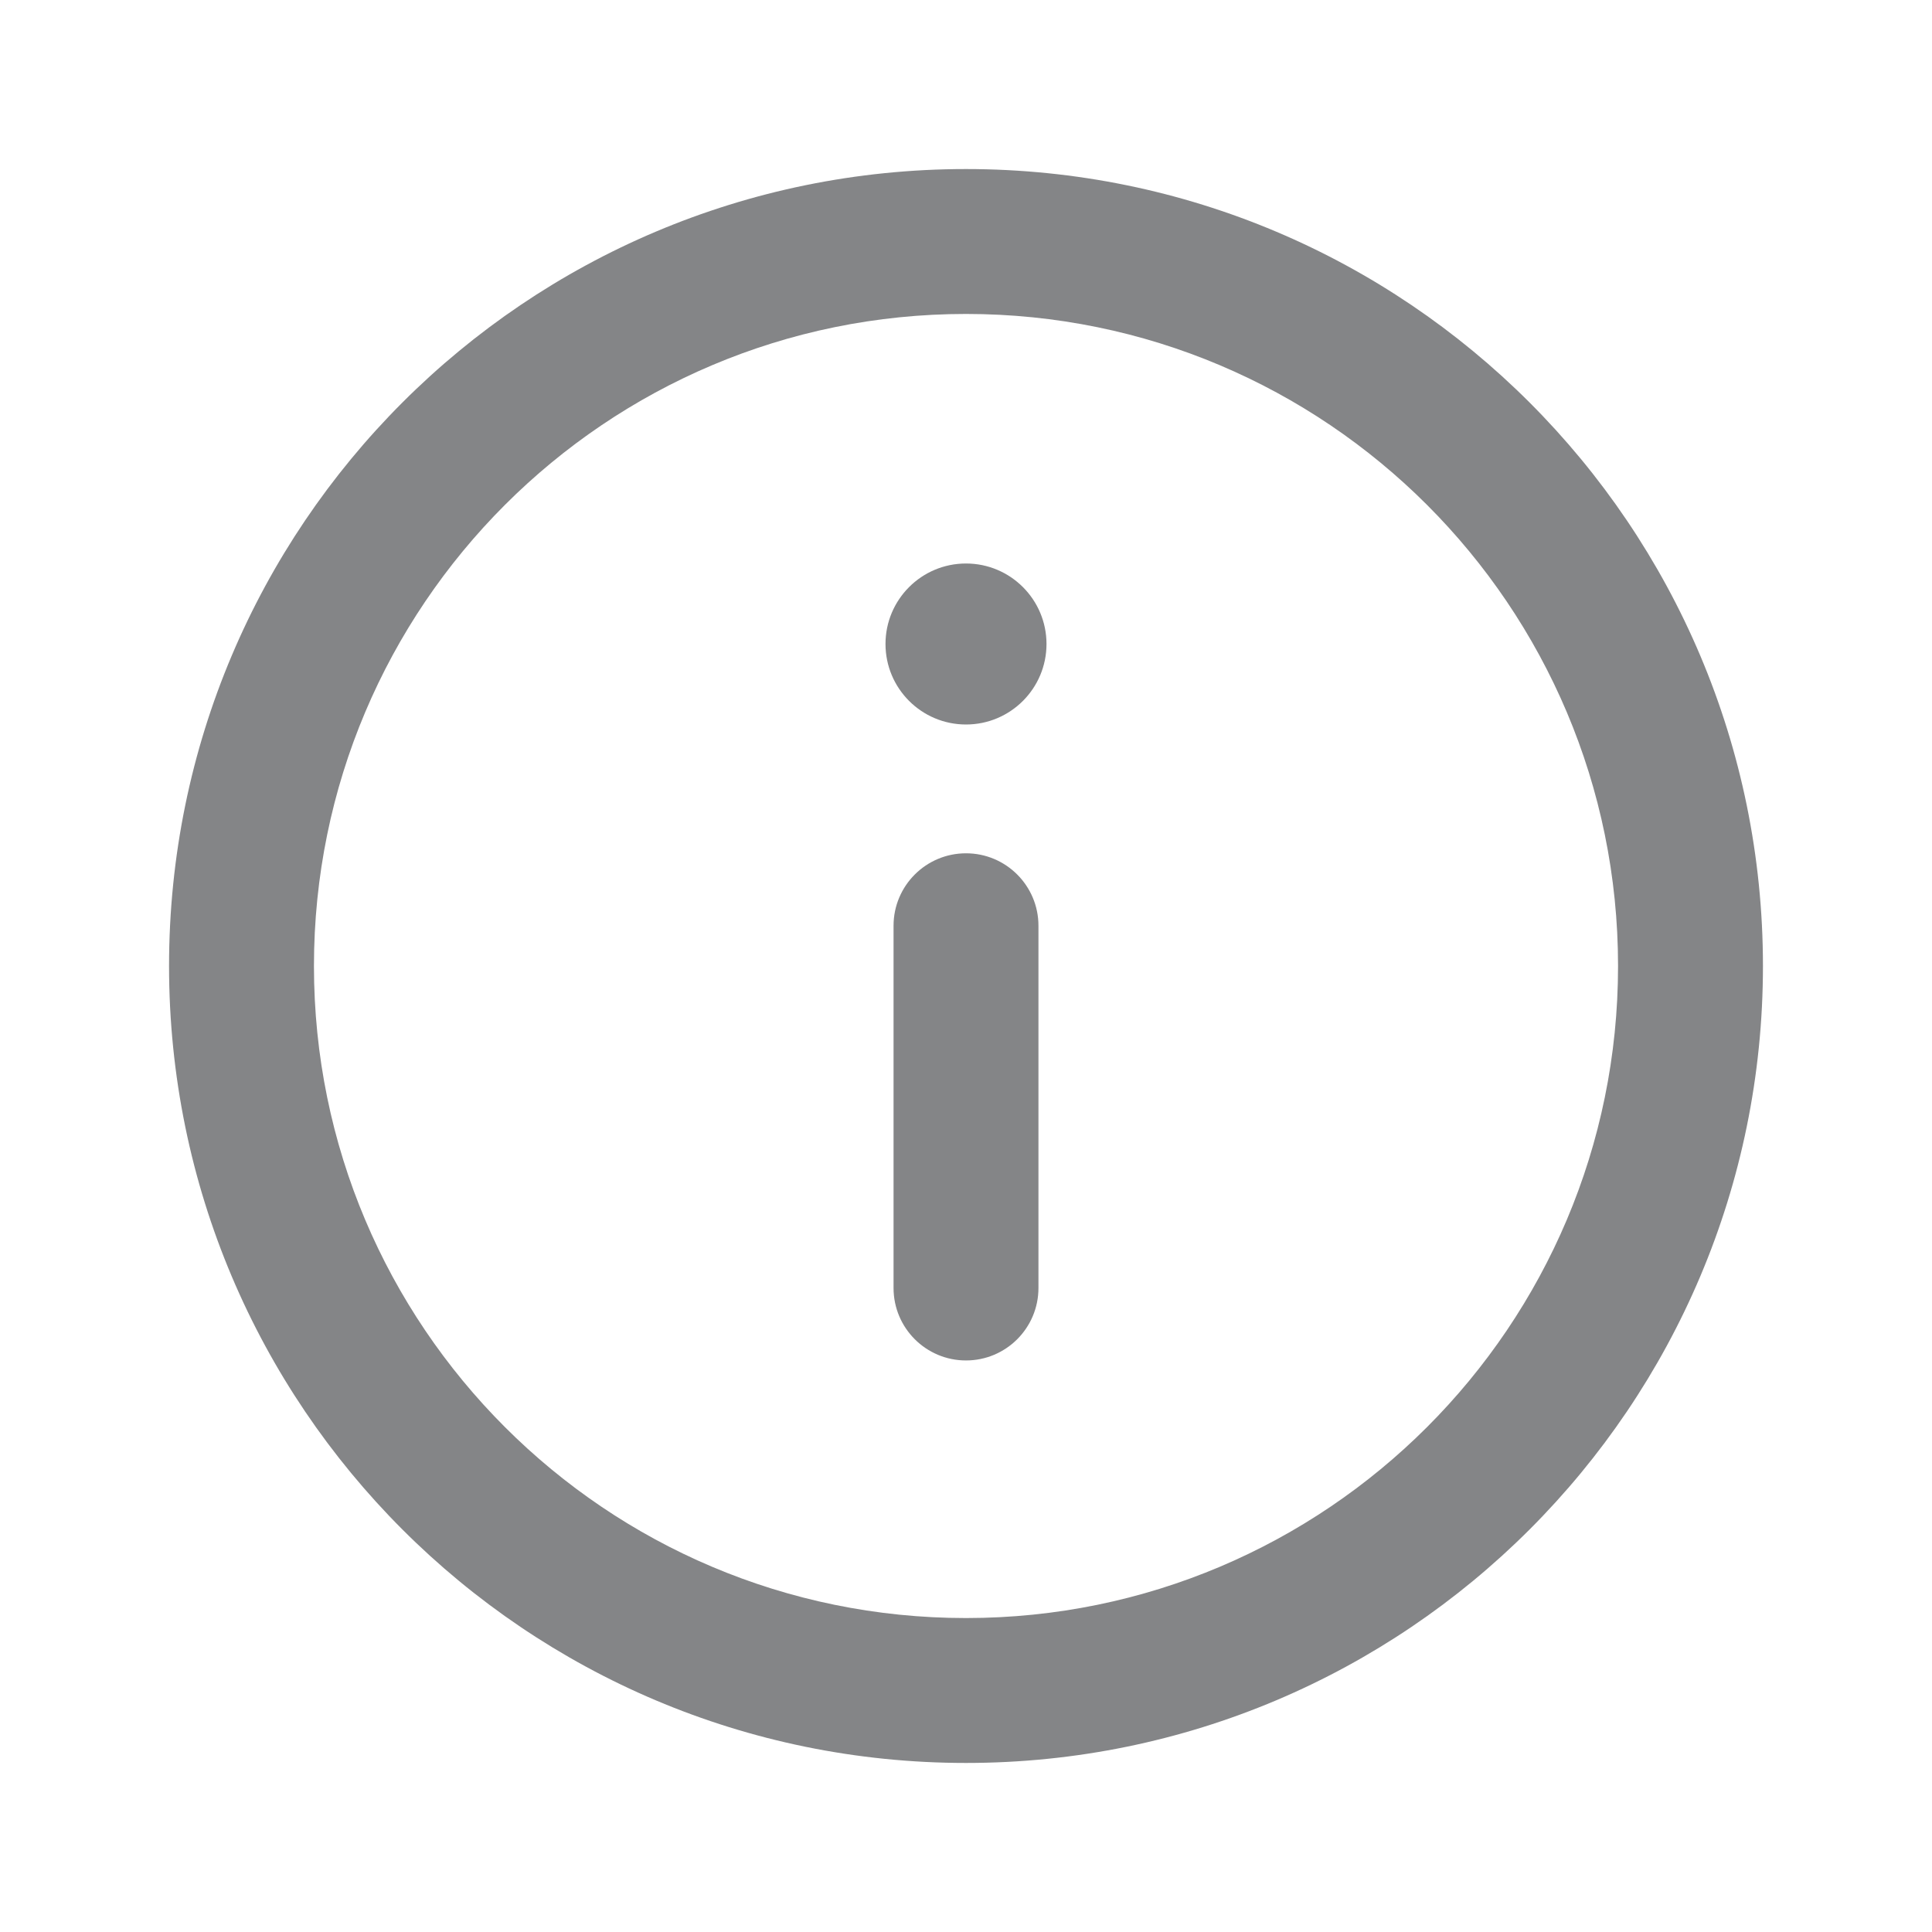
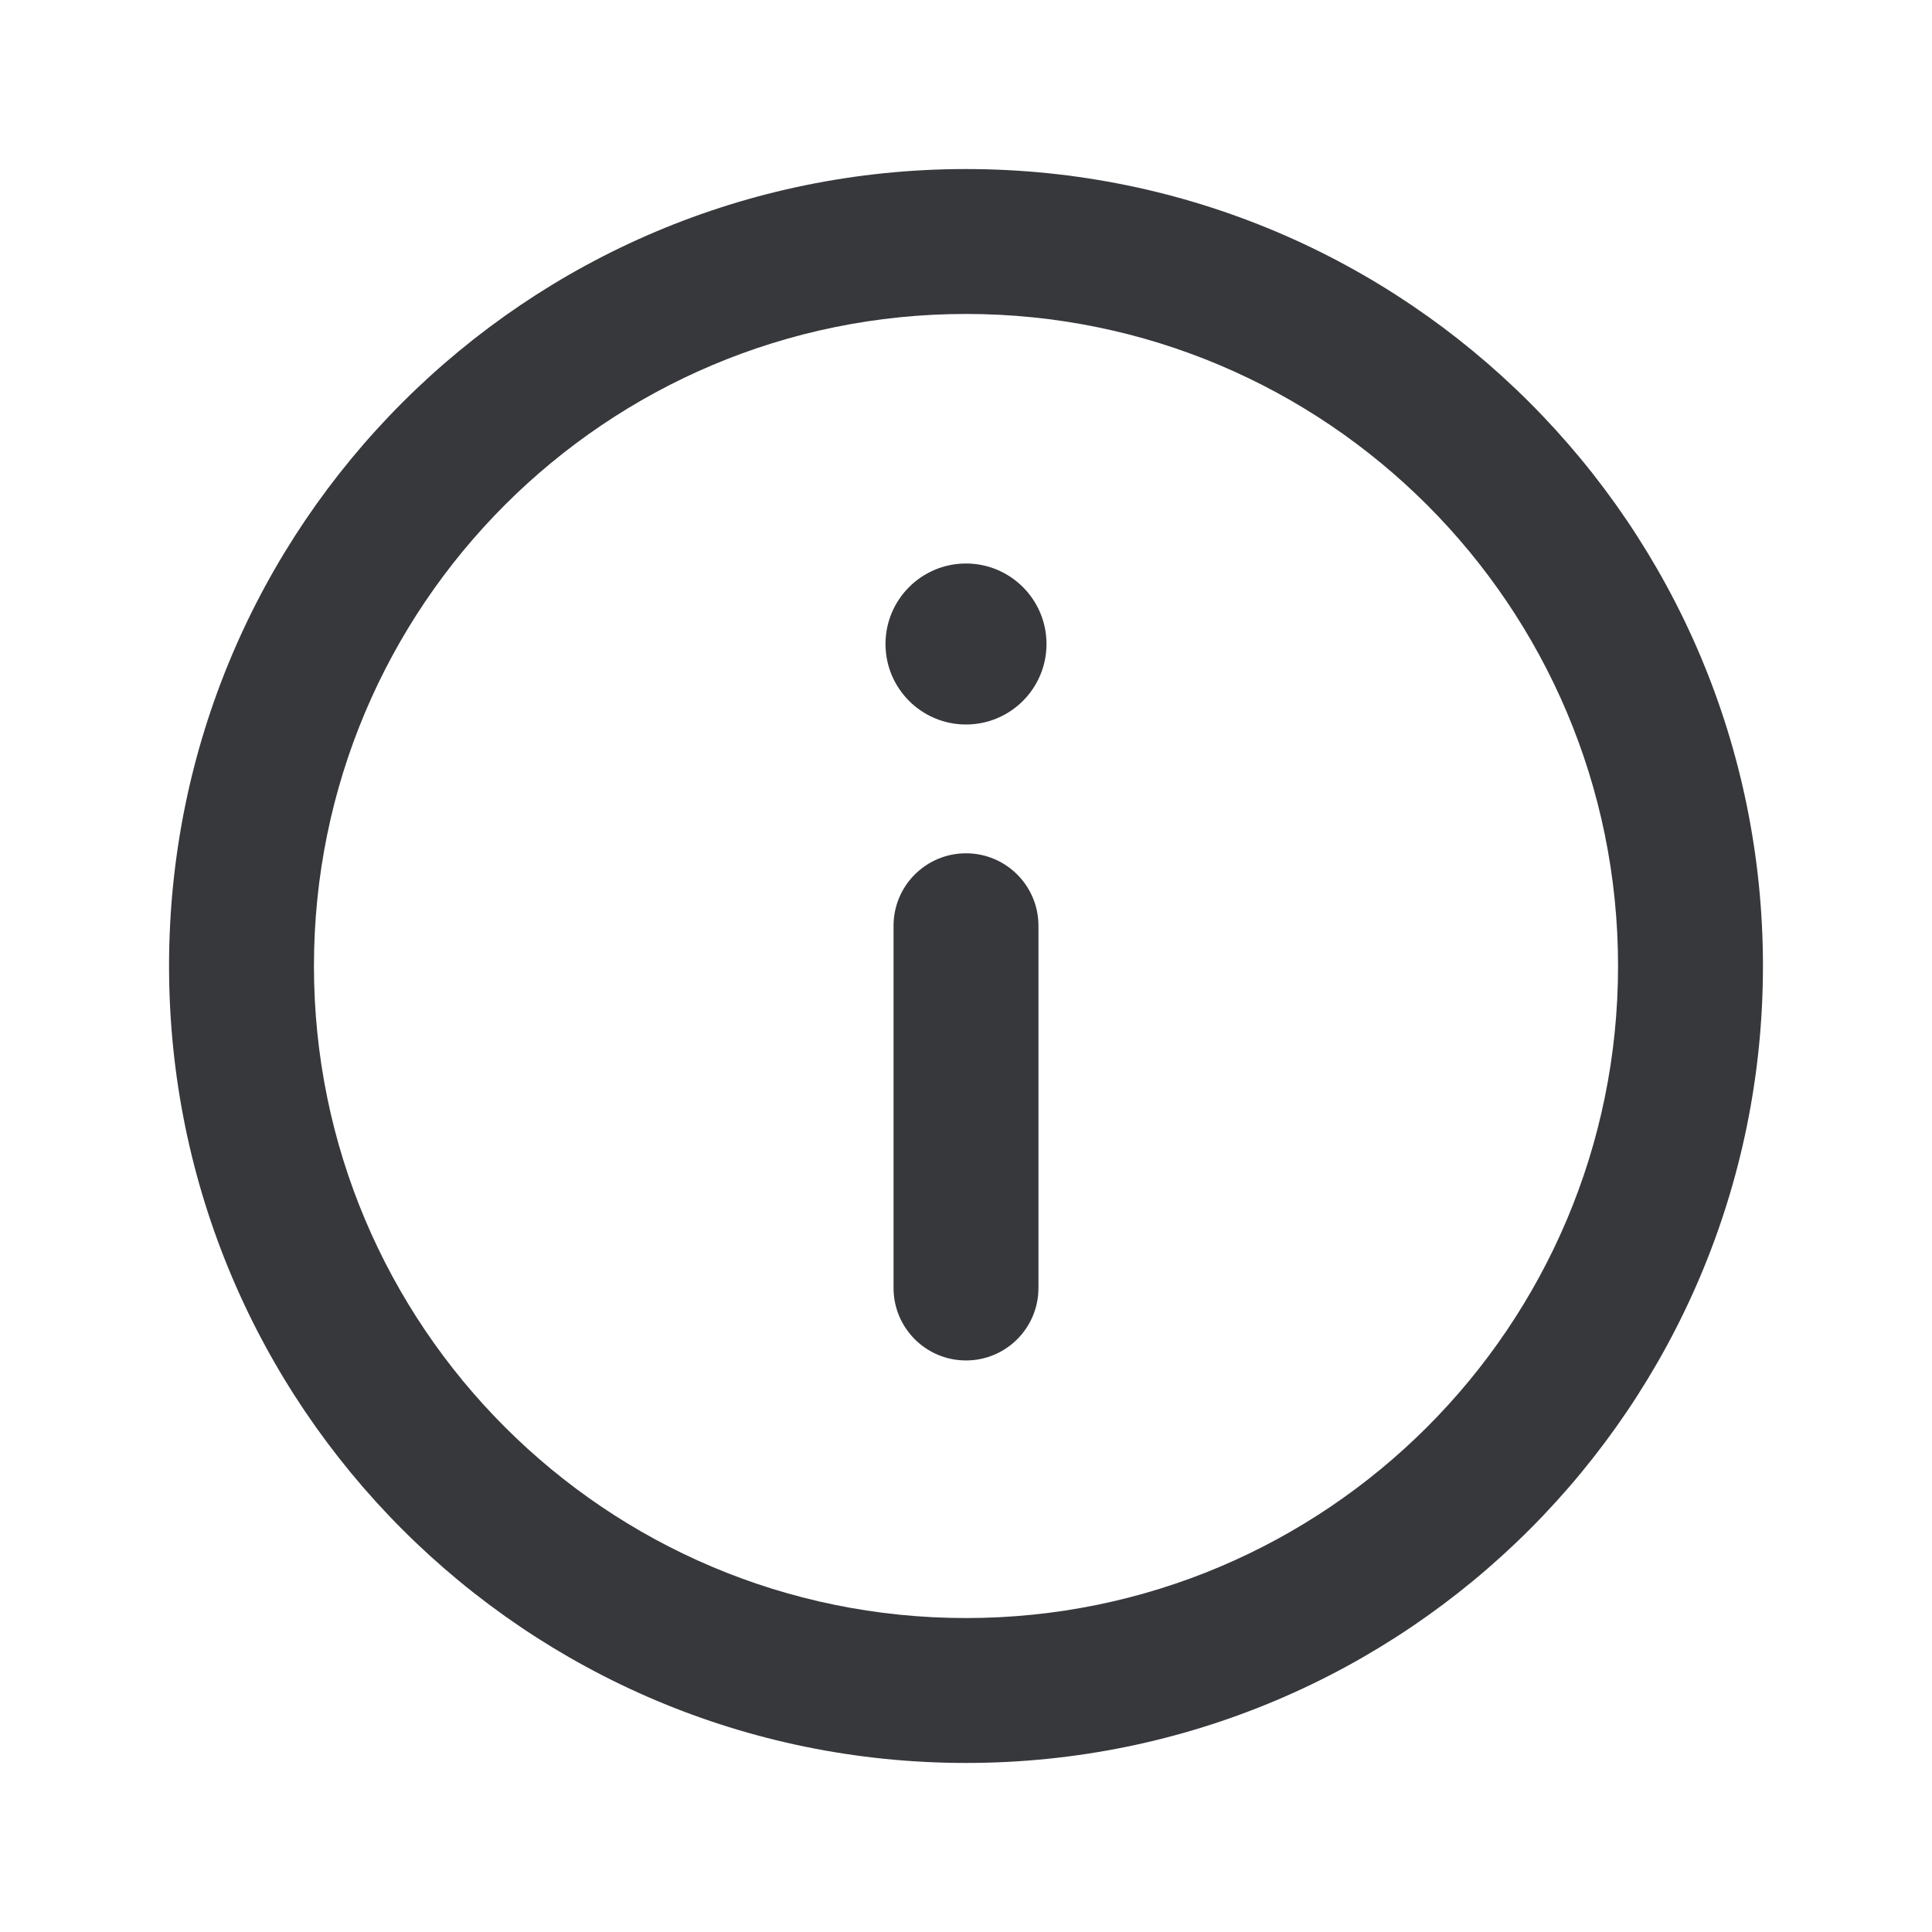
<svg xmlns="http://www.w3.org/2000/svg" width="24" height="24" viewBox="0 0 24 24" fill="none">
  <g id="Shape">
    <g id="Normal">
-       <path d="M13 8C13 8.552 12.552 9 12 9C11.448 9 11 8.552 11 8C11 7.448 11.448 7 12 7C12.552 7 13 7.448 13 8Z" fill="#37383C" fill-opacity="0.61" />
-       <path d="M12.9 11.5C12.9 11.003 12.497 10.6 12 10.6C11.503 10.6 11.1 11.003 11.1 11.5V16C11.1 16.497 11.503 16.9 12 16.9C12.497 16.9 12.9 16.497 12.9 16V11.5Z" fill="#37383C" fill-opacity="0.61" />
-       <path fill-rule="evenodd" clip-rule="evenodd" d="M2.1 12C2.1 6.532 6.532 2.1 12 2.1C17.468 2.1 21.9 6.532 21.9 12C21.9 17.468 17.468 21.9 12 21.9C6.532 21.9 2.1 17.468 2.1 12ZM12 3.9C7.526 3.9 3.9 7.526 3.9 12C3.9 16.474 7.526 20.1 12 20.1C16.473 20.1 20.1 16.474 20.1 12C20.1 7.526 16.473 3.9 12 3.9Z" fill="#37383C" fill-opacity="0.61" />
+       <path d="M13 8C13 8.552 12.552 9 12 9C11.448 9 11 8.552 11 8C11 7.448 11.448 7 12 7C12.552 7 13 7.448 13 8Z" fill="#37383C" />
+       <path d="M12.9 11.5C12.9 11.003 12.497 10.6 12 10.6C11.503 10.6 11.1 11.003 11.1 11.5V16C11.1 16.497 11.503 16.9 12 16.9C12.497 16.9 12.9 16.497 12.9 16V11.5Z" fill="#37383C" />
+       <path fill-rule="evenodd" clip-rule="evenodd" d="M2.1 12C2.1 6.532 6.532 2.1 12 2.1C17.468 2.1 21.9 6.532 21.9 12C21.9 17.468 17.468 21.9 12 21.9C6.532 21.9 2.1 17.468 2.1 12ZM12 3.9C7.526 3.9 3.9 7.526 3.9 12C3.9 16.474 7.526 20.1 12 20.1C16.473 20.1 20.1 16.474 20.1 12C20.1 7.526 16.473 3.9 12 3.9Z" fill="#37383C" />
    </g>
  </g>
</svg>
